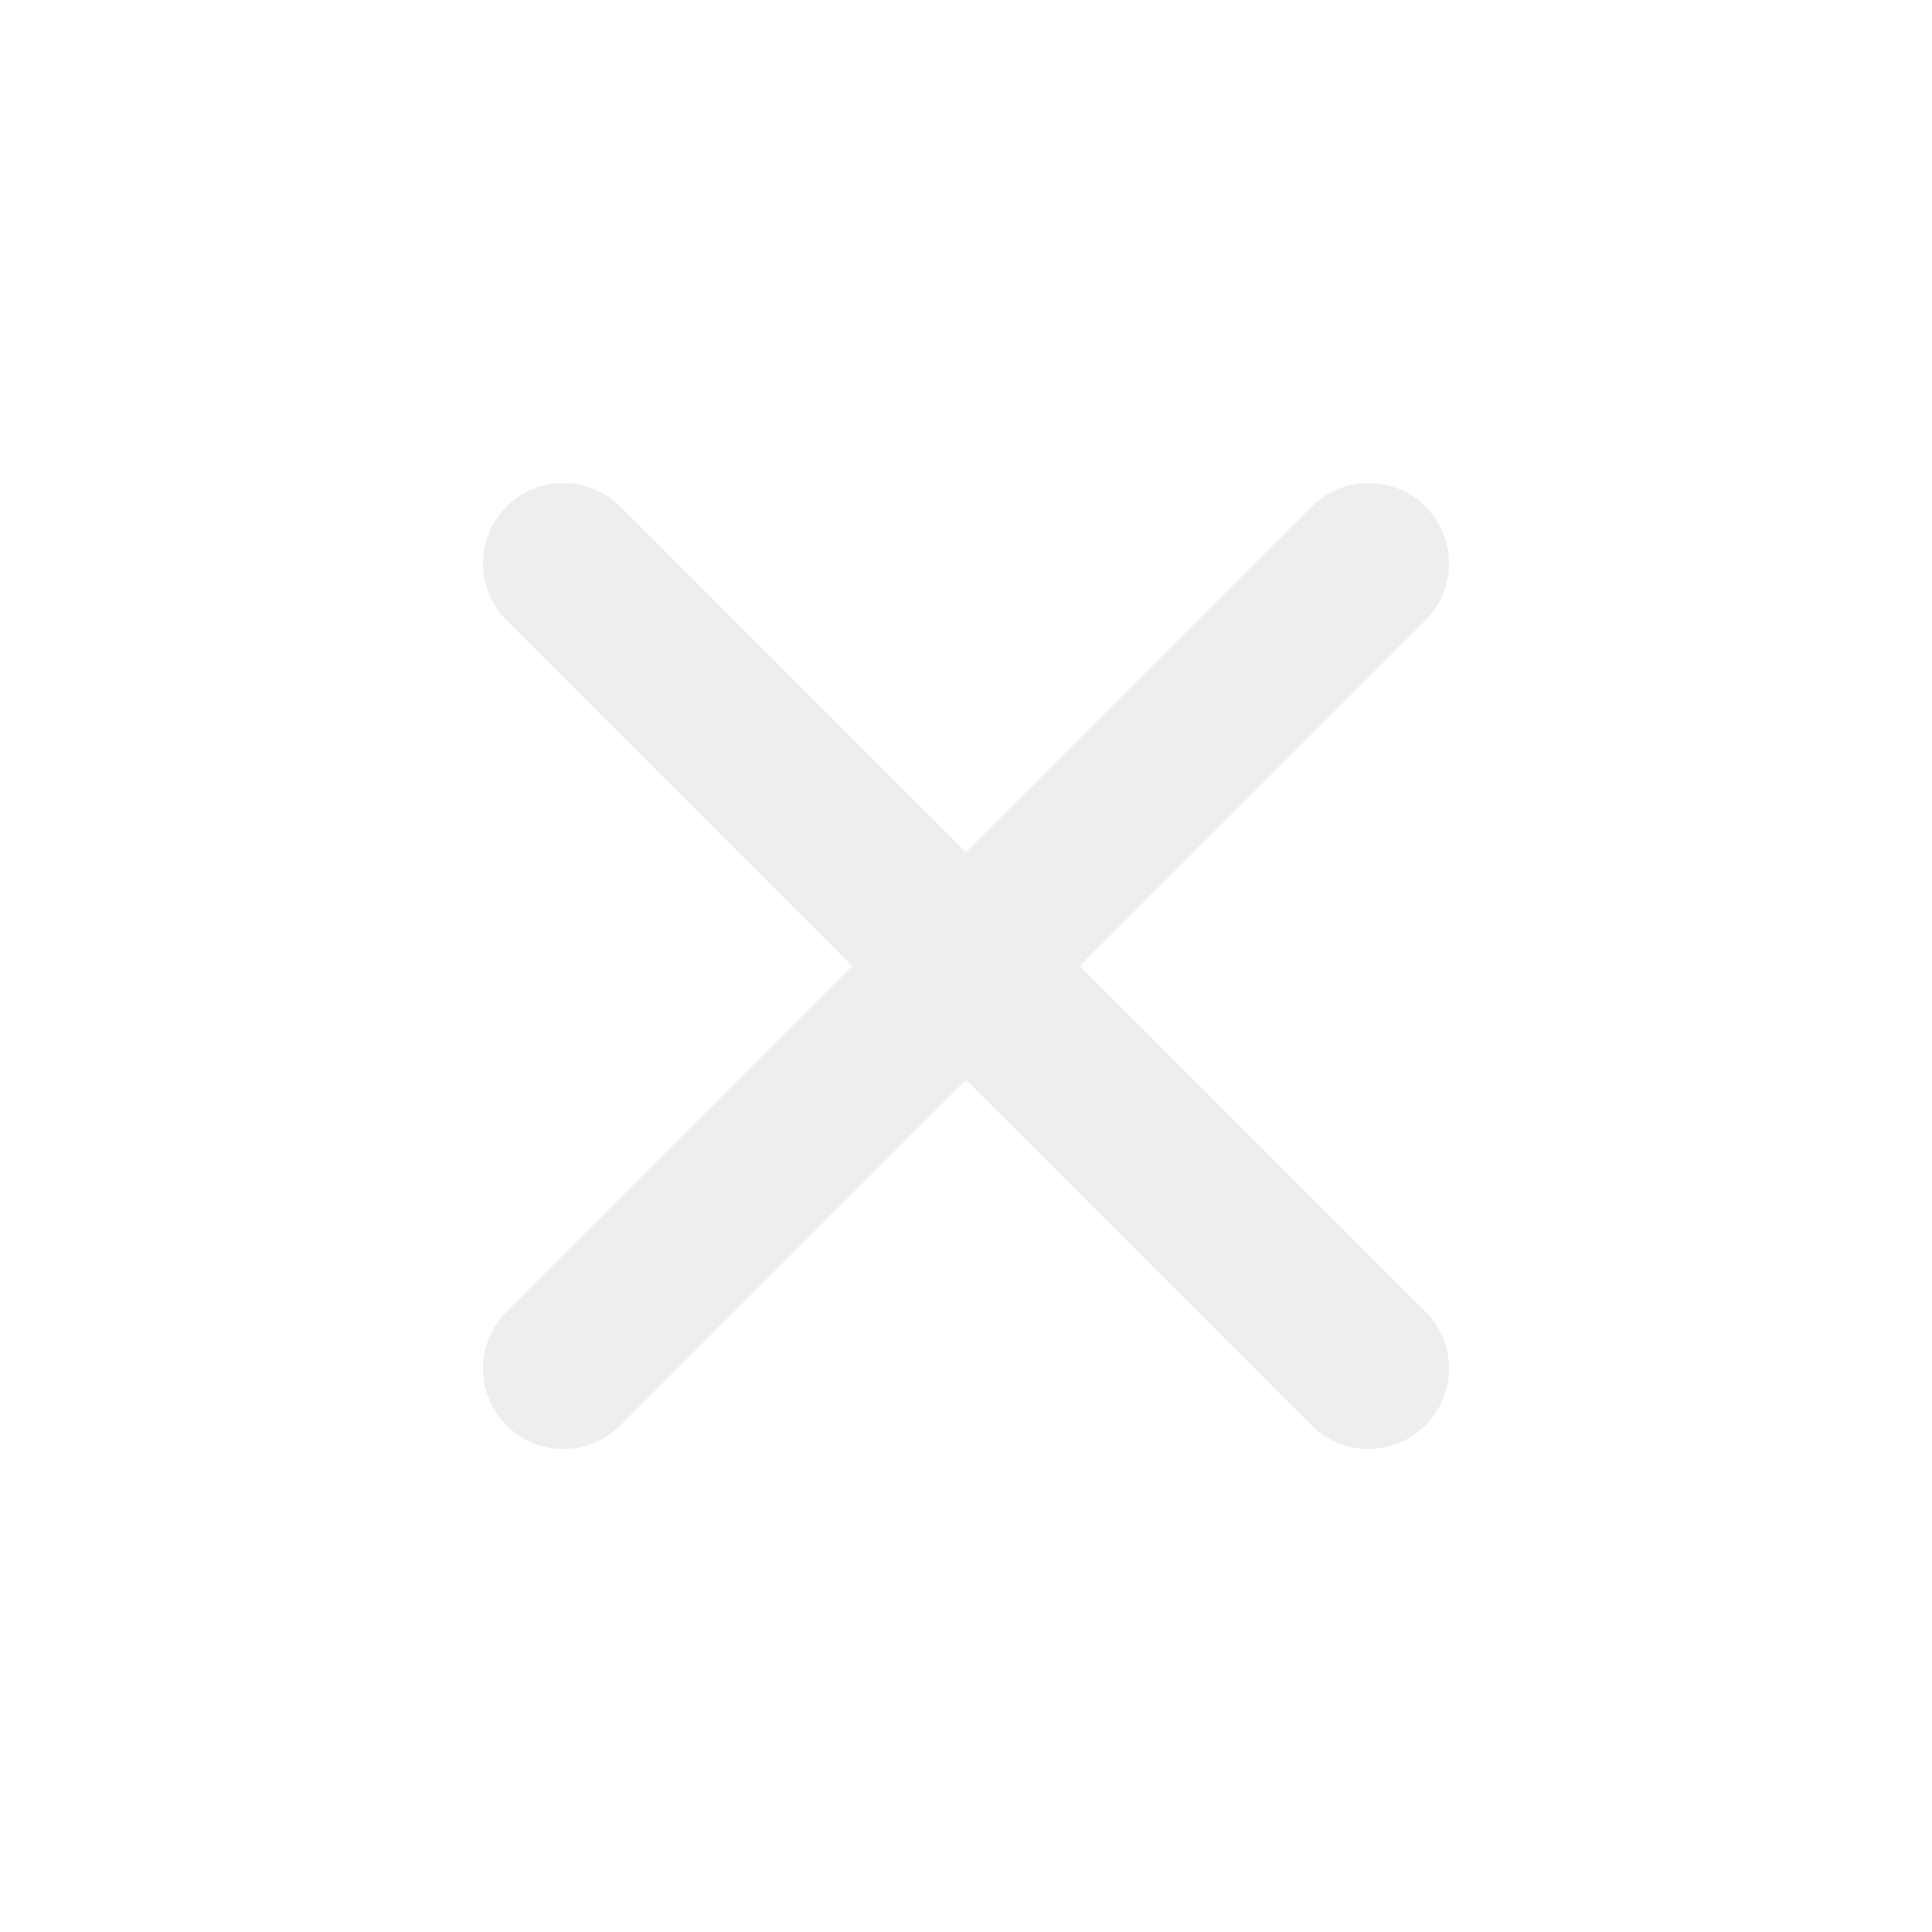
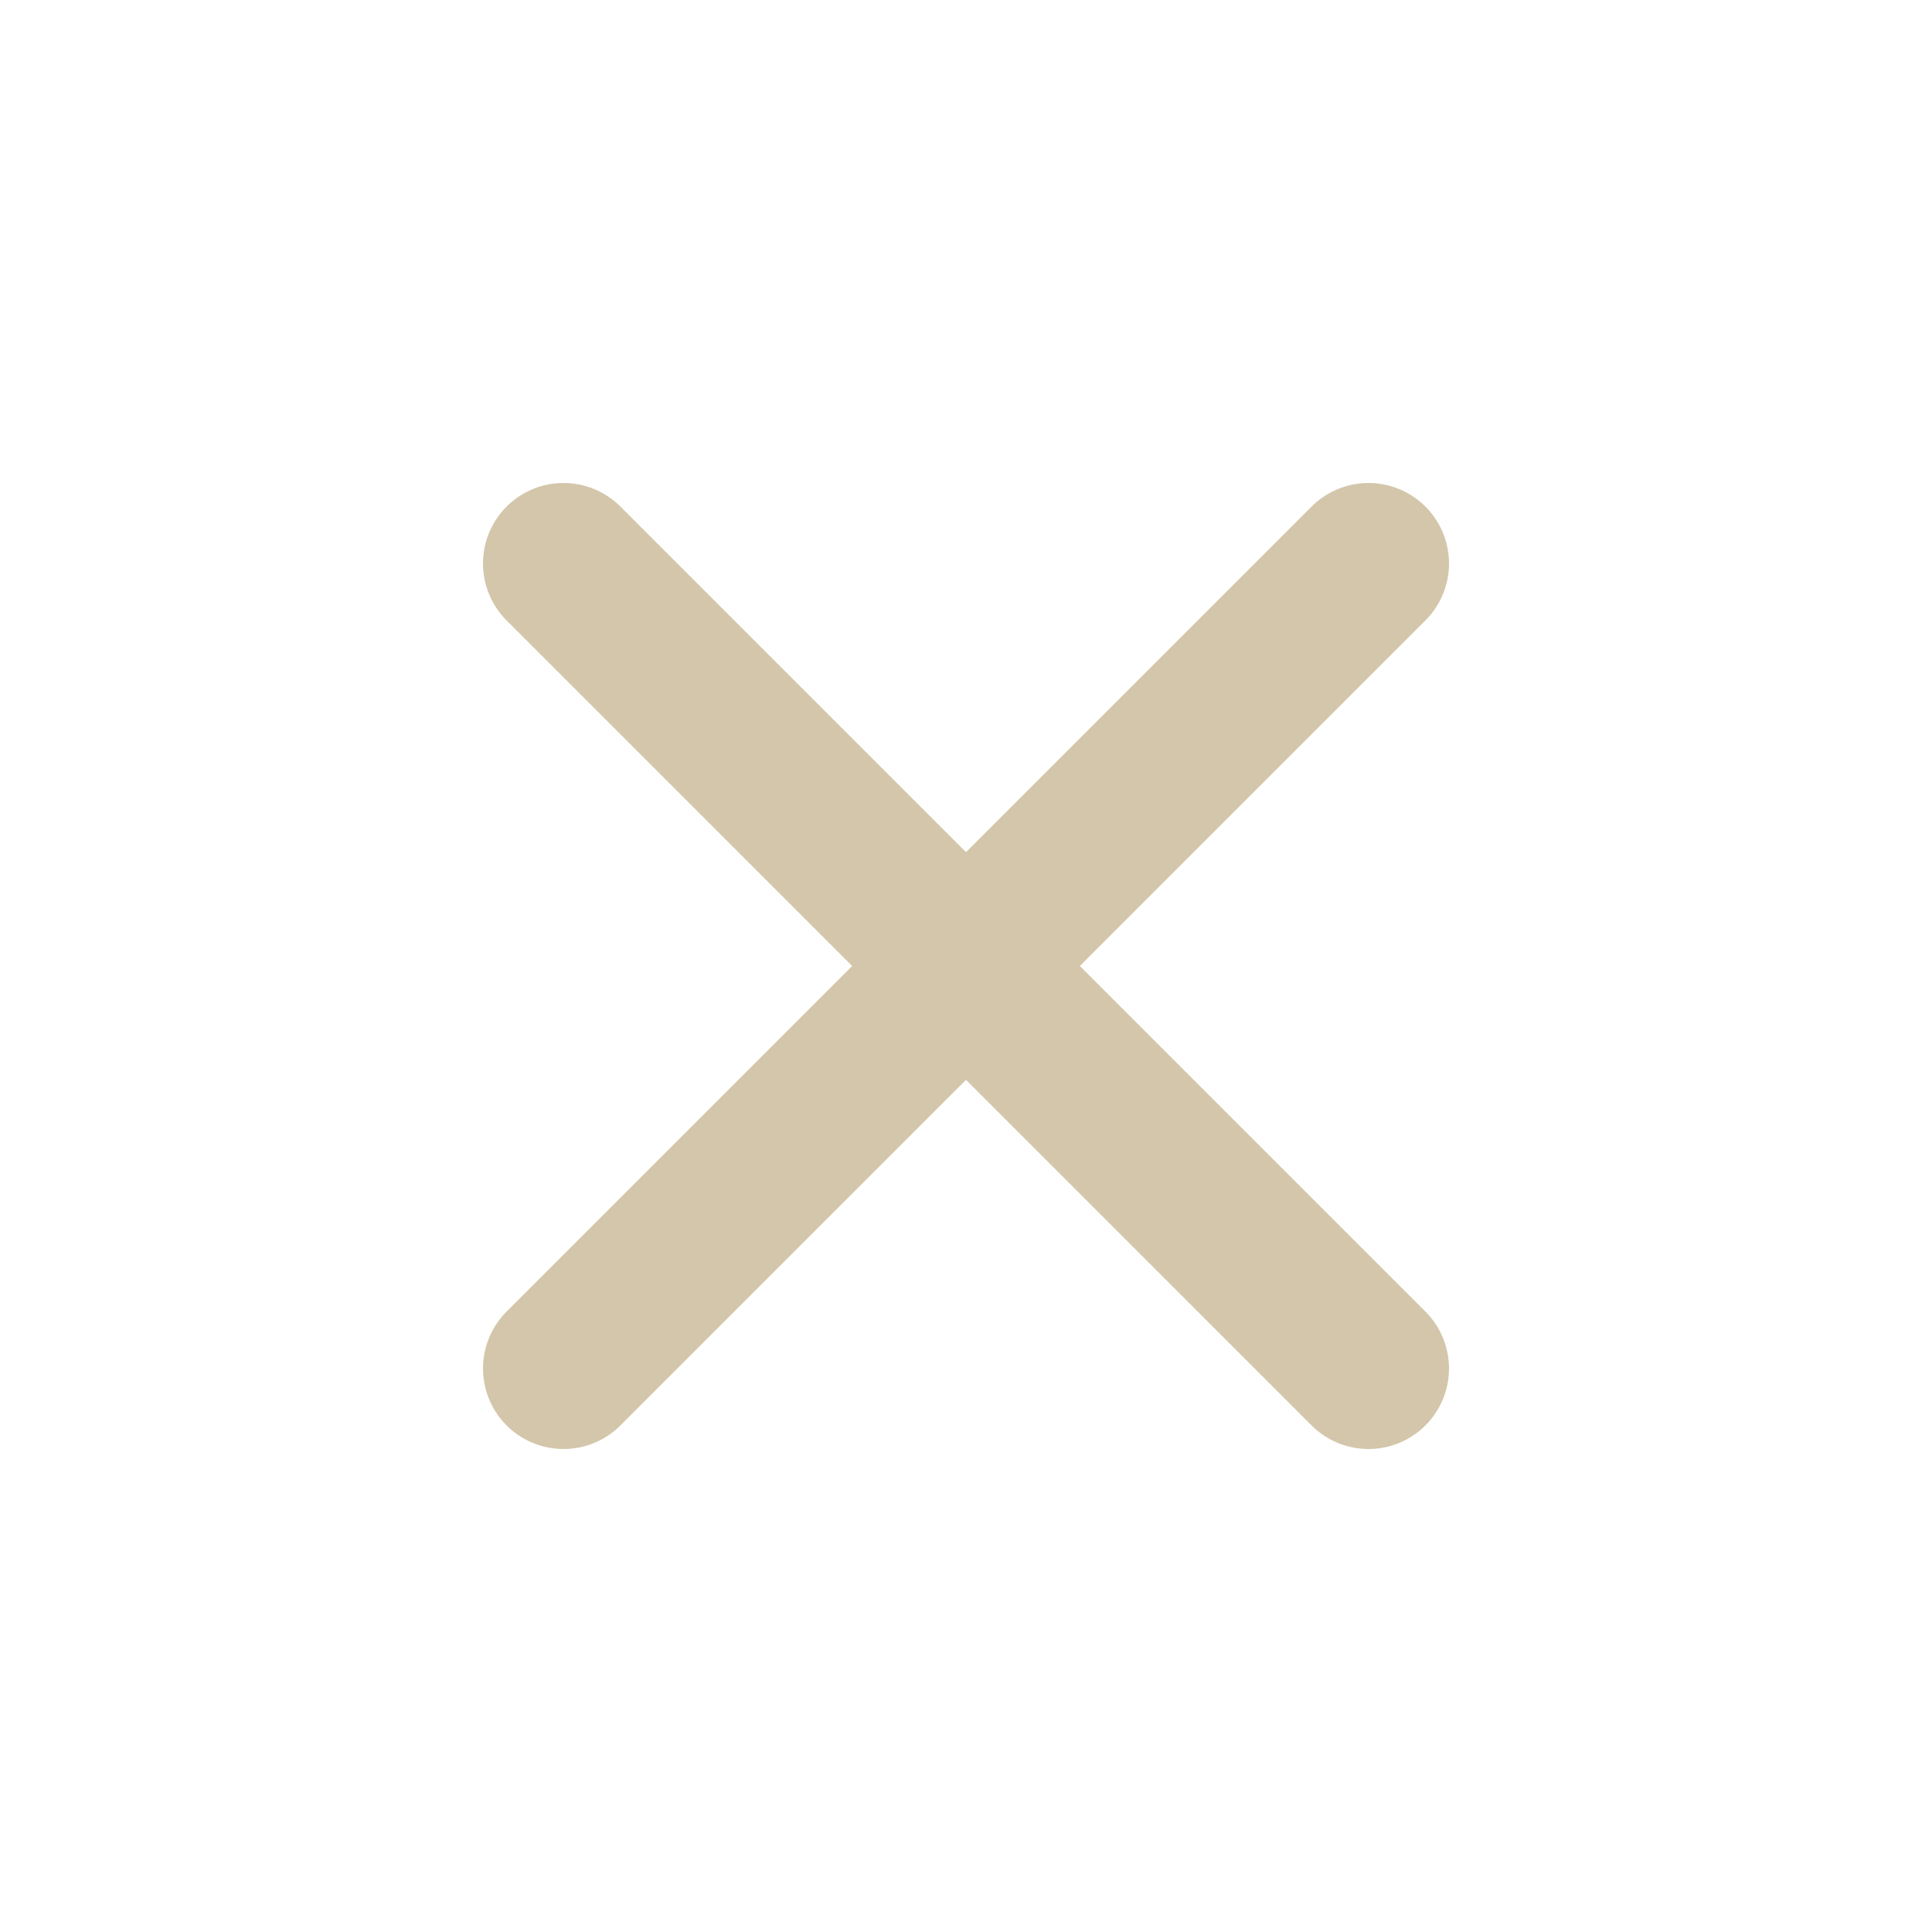
<svg xmlns="http://www.w3.org/2000/svg" width="192" height="192" viewBox="0 0 192 192">
-   <path fill="none" stroke-width="4" stroke-linecap="round" stroke-linejoin="round" stroke="rgb(93.333%, 93.333%, 93.333%)" stroke-opacity="1" stroke-miterlimit="4" d="M 14 14 L 34 34 " transform="matrix(4, 0, 0, 4, 0, 0)" />
-   <path fill="none" stroke-width="4" stroke-linecap="round" stroke-linejoin="round" stroke="rgb(93.333%, 93.333%, 93.333%)" stroke-opacity="1" stroke-miterlimit="4" d="M 14 34 L 34 14 " transform="matrix(4, 0, 0, 4, 0, 0)" />
+   <path fill="none" stroke-width="4" stroke-linecap="round" stroke-linejoin="round" stroke="#D3C6AA" stroke-opacity="1" stroke-miterlimit="4" d="M 14 14 L 34 34 " transform="matrix(4, 0, 0, 4, 0, 0)" />
+   <path fill="none" stroke-width="4" stroke-linecap="round" stroke-linejoin="round" stroke="#D3C6AA" stroke-opacity="1" stroke-miterlimit="4" d="M 14 34 L 34 14 " transform="matrix(4, 0, 0, 4, 0, 0)" />
</svg>
